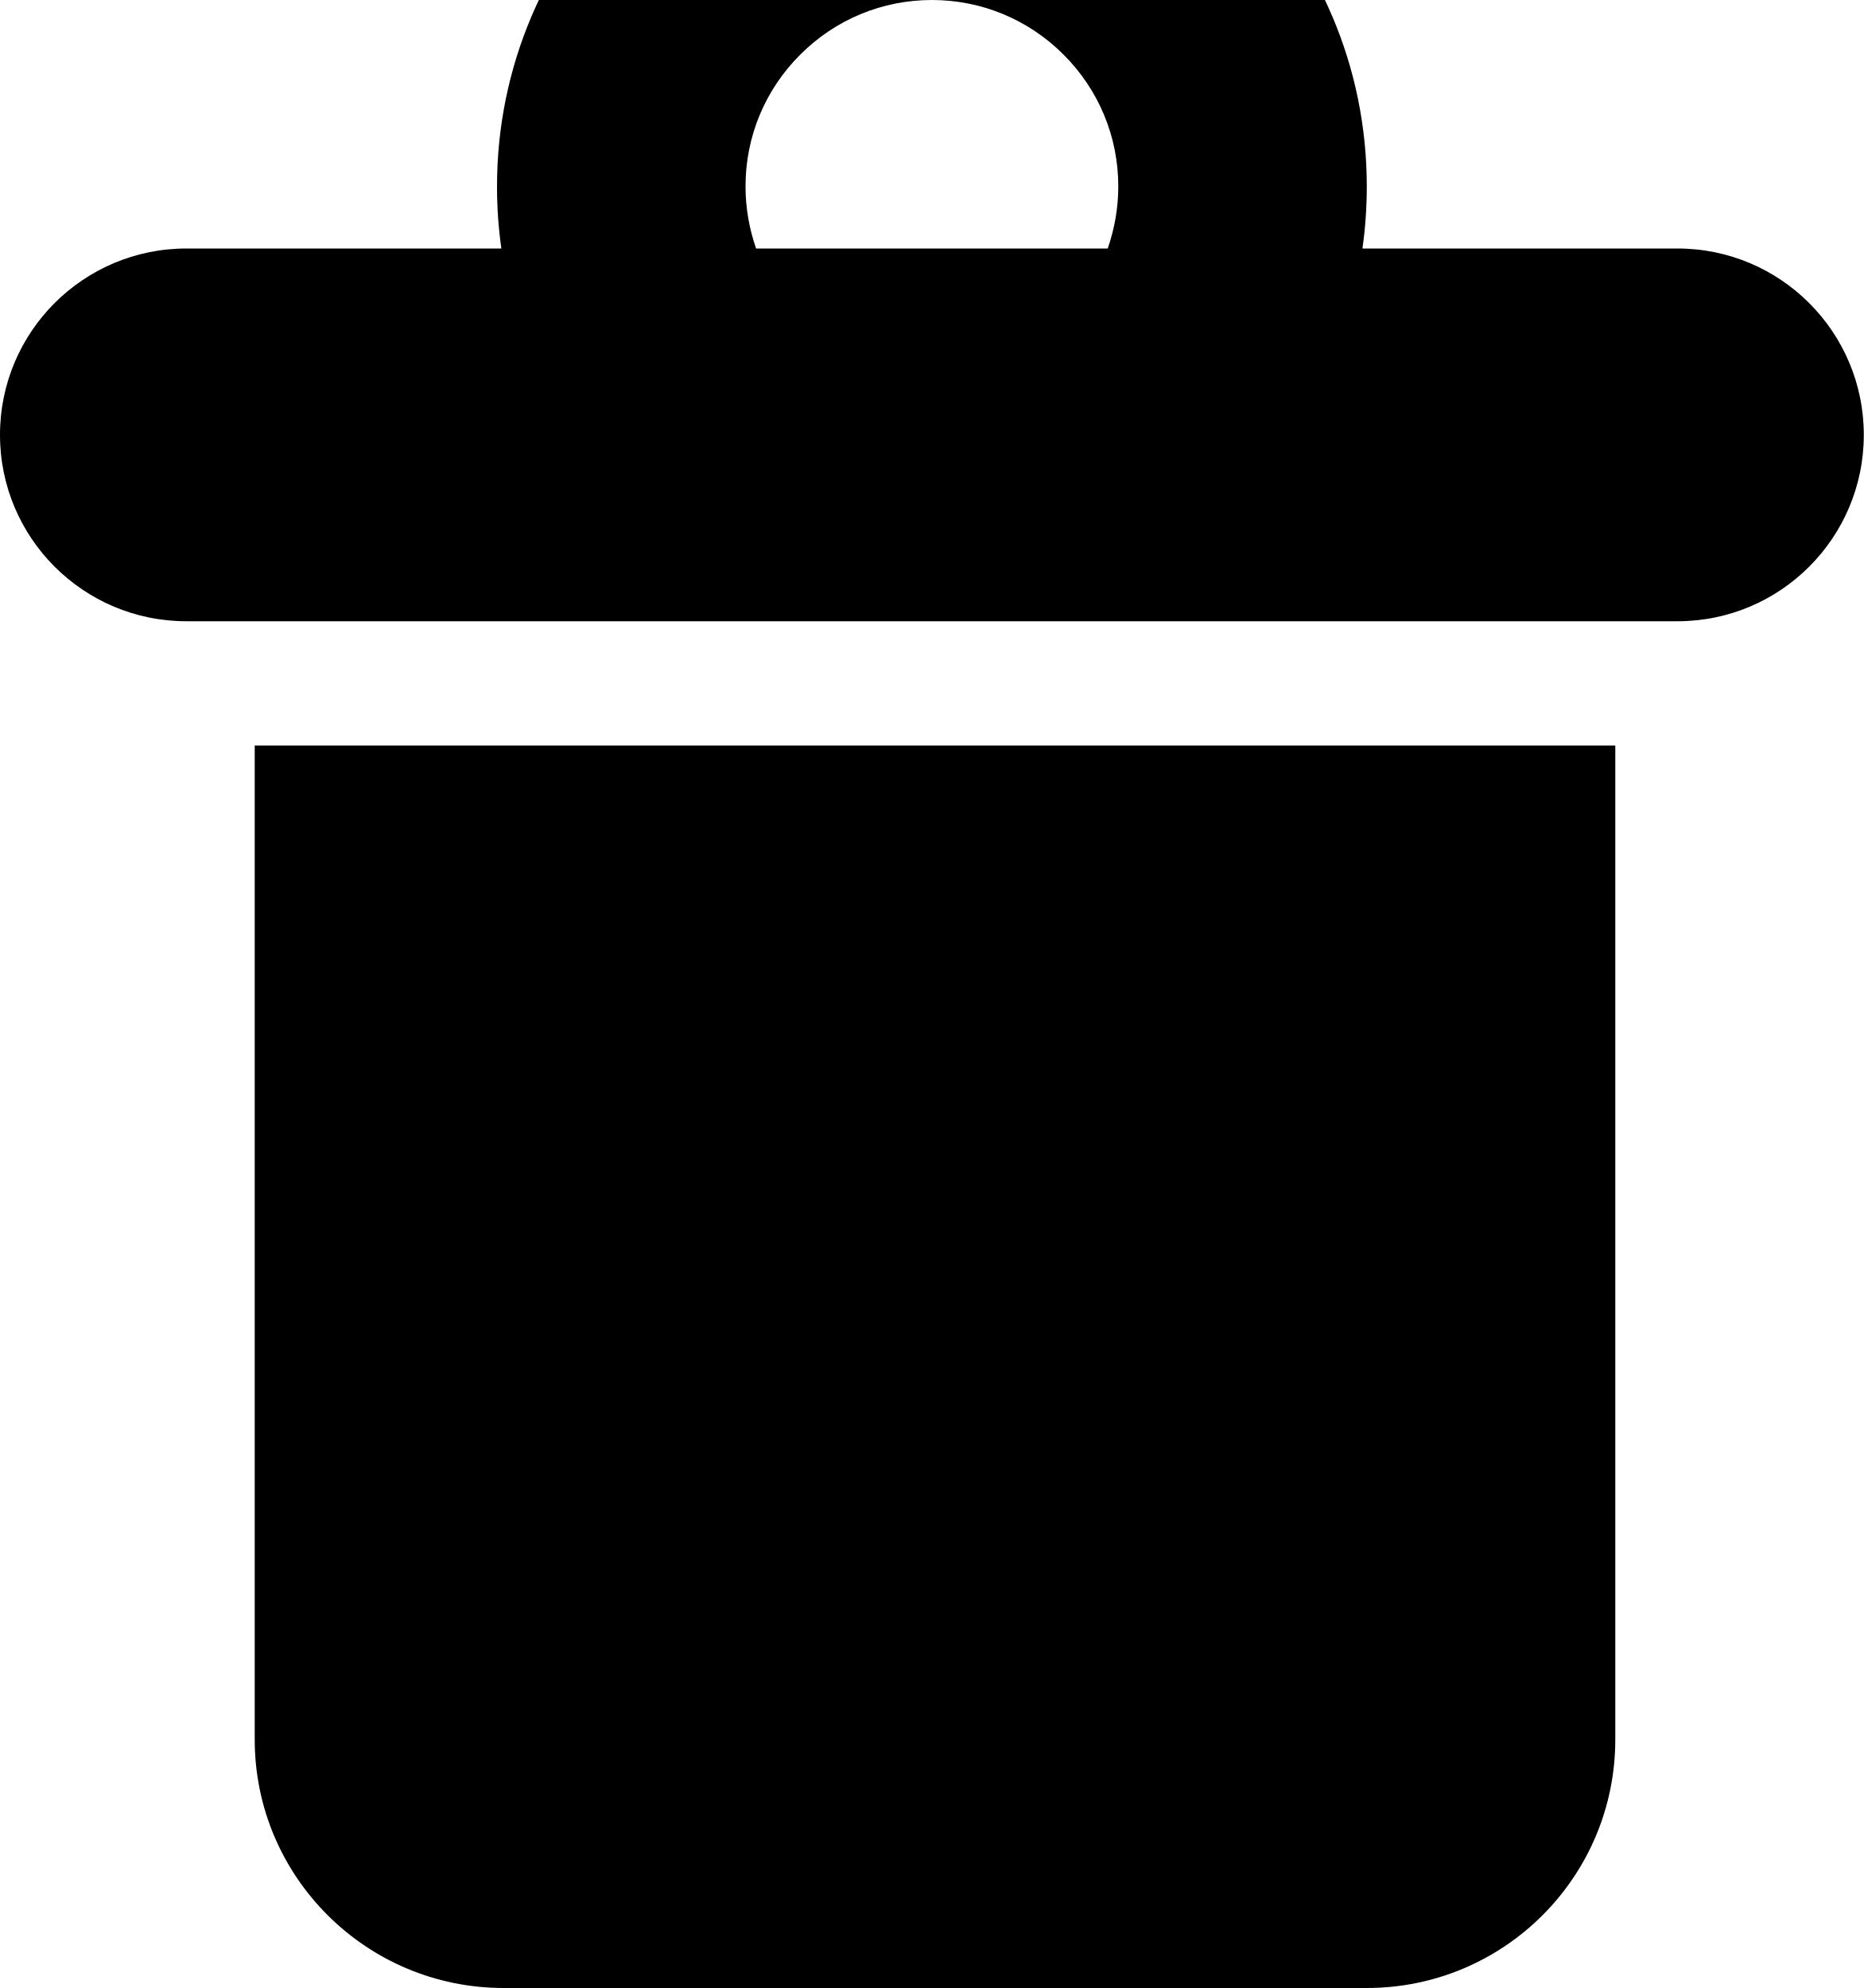
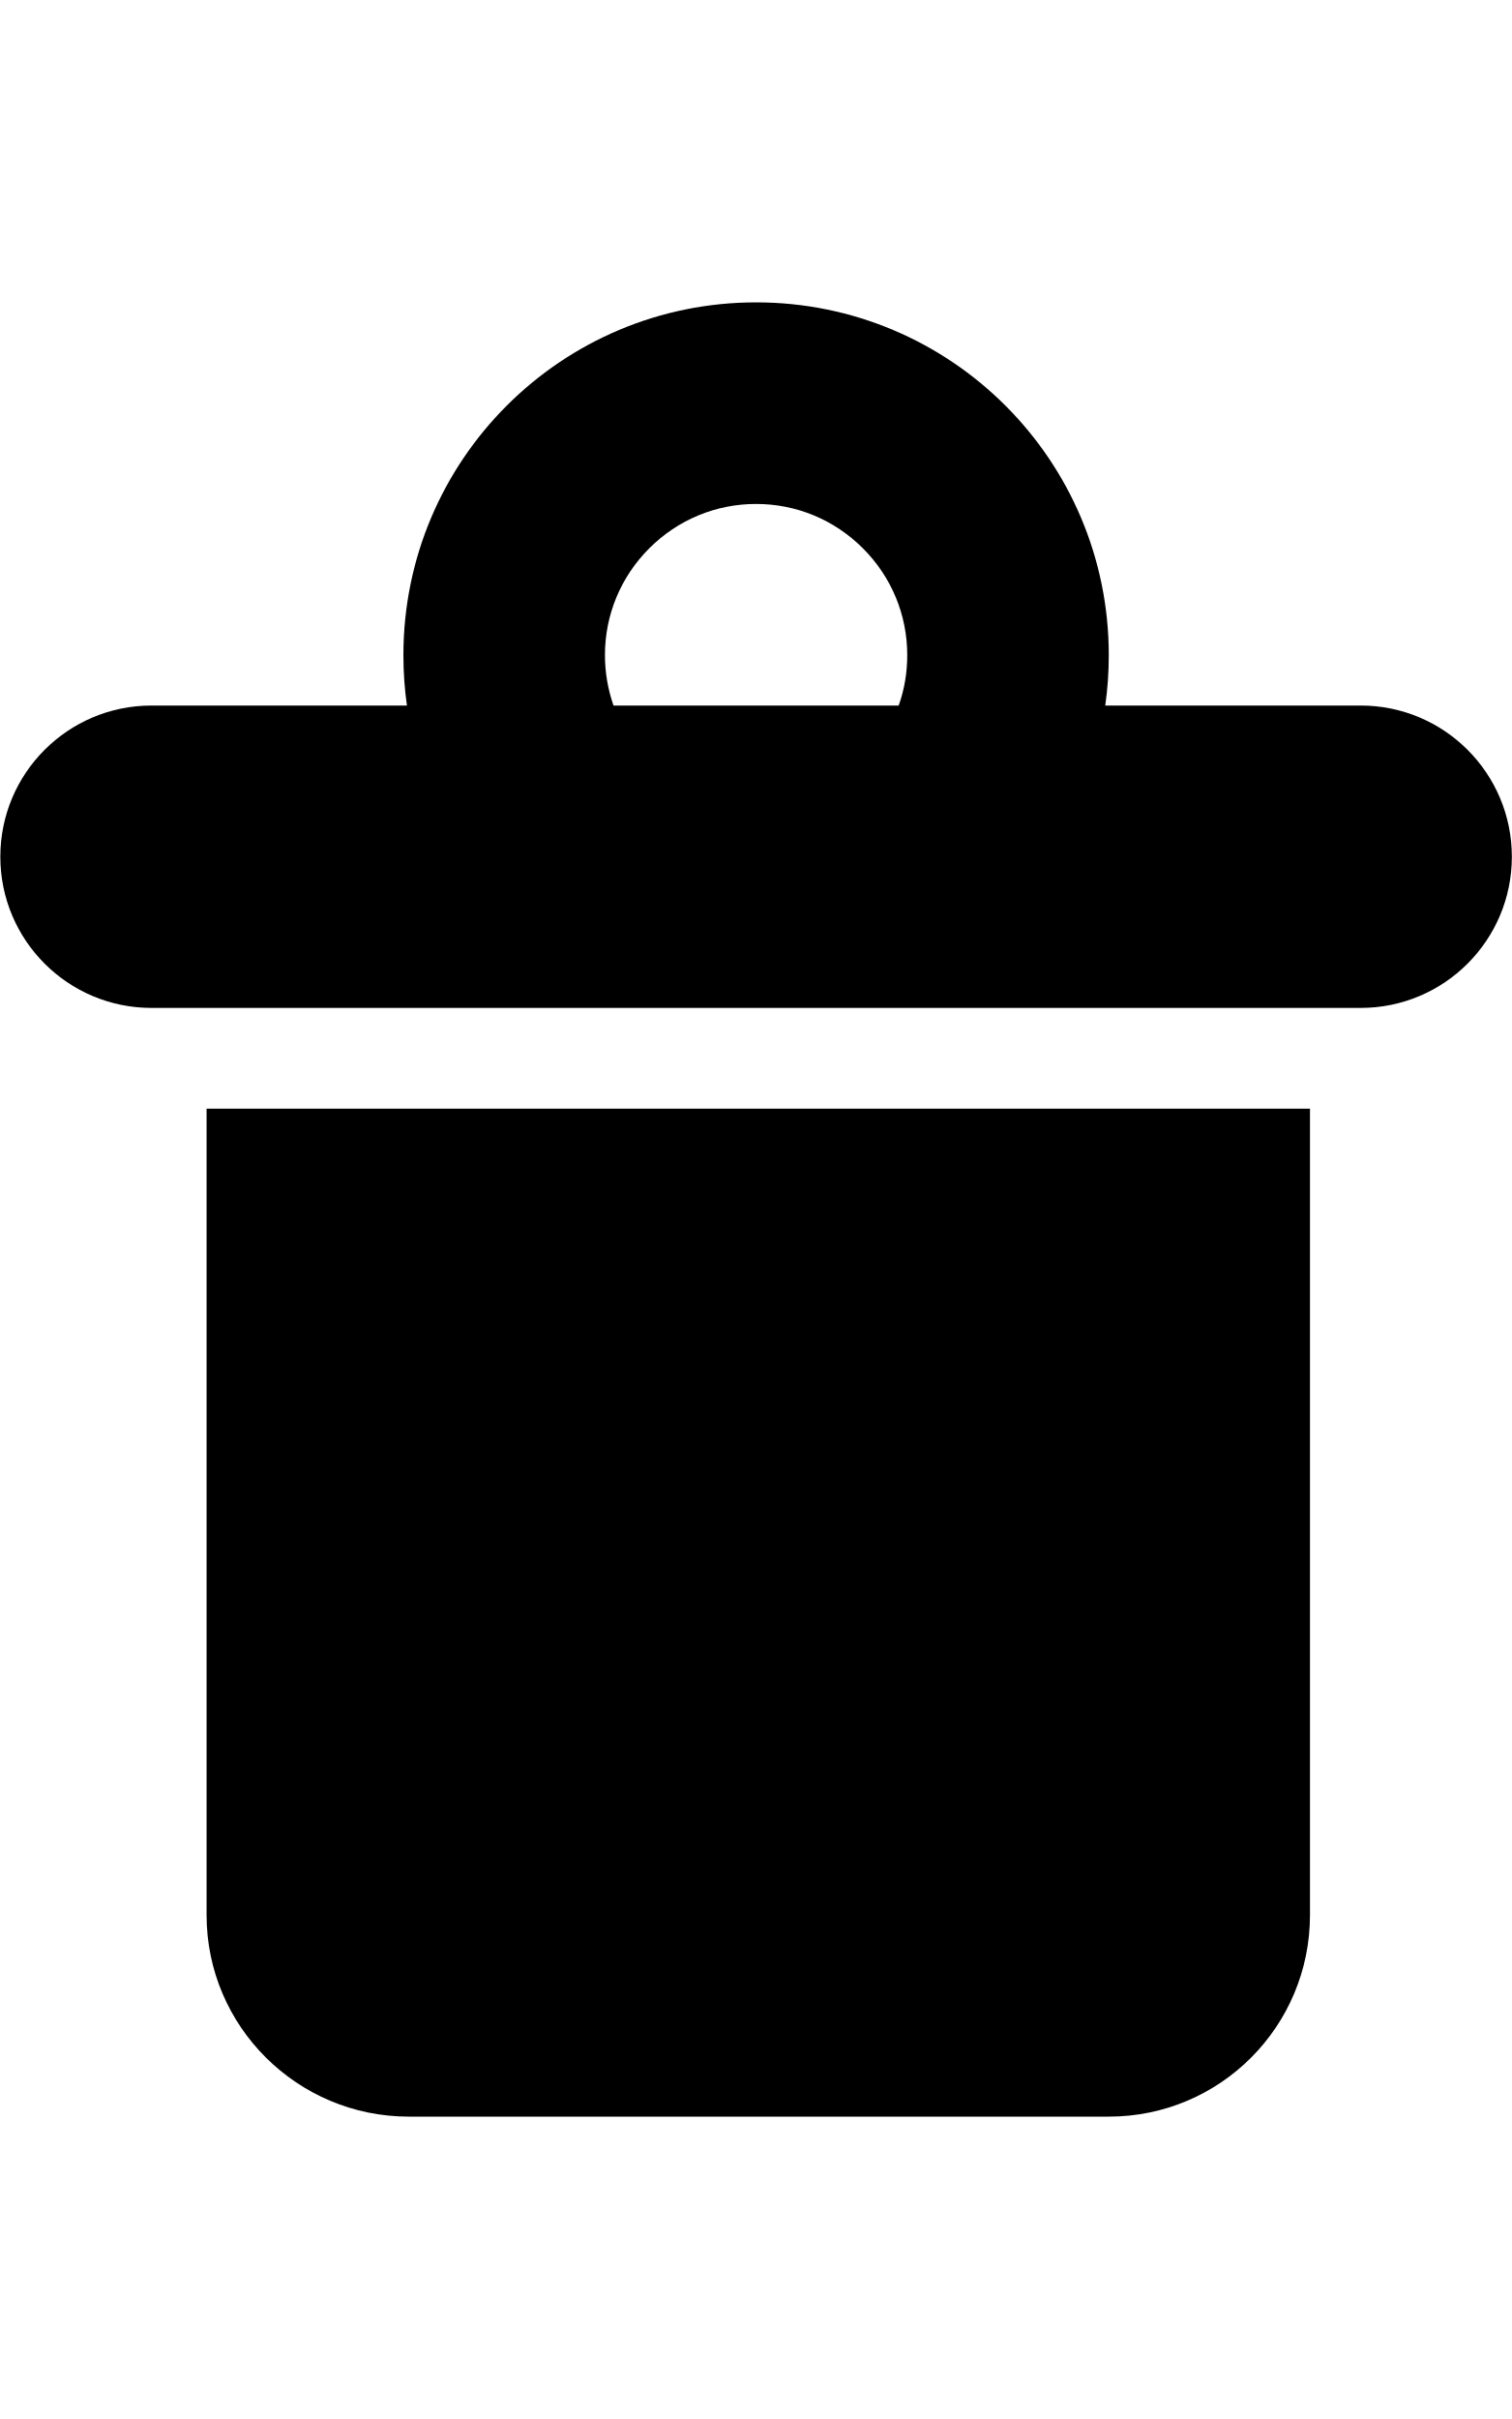
- <svg xmlns="http://www.w3.org/2000/svg" version="1.1" id="icon-" x="0px" y="0px" viewBox="0 0 900 960" style="enable-background:new 0 0 900 960;" xml:space="preserve">
-   <style type="text/css">
- 	.st0{fill-rule:evenodd;clip-rule:evenodd;}
- 	.st1{fill:#29ABE2;}
- 	.st2{fill-rule:evenodd;clip-rule:evenodd;fill:#181616;}
- 	.st3{fill:#FF0000;}
- </style>
-   <path id="trash" d="M123,360h657v480c0,66.3-53.7,120-120,120H243.2C176.9,960,123,906.3,123,840V360z M900,210  c0,49.7-40.3,90-90,90H90c-49.7,0-90-40.3-90-90s40.3-90,90-90h152.1c-1.4-9.8-2.1-19.8-2.1-30c0-116,94-210,210-210S660-26,660,90  c0,10.2-0.7,20.2-2.1,30H810C859.7,120,900,160.3,900,210z M540,90c0-24-9.4-46.6-26.4-63.6C496.6,9.4,474,0,450,0  s-46.6,9.4-63.6,26.4C369.4,43.4,360,66,360,90c0,10.4,1.8,20.5,5.1,30h169.8C538.2,110.5,540,100.4,540,90z" />
+ <svg xmlns="http://www.w3.org/2000/svg" version="1.1" id="icon-" x="0px" y="0px" viewBox="0 0 900 1440" enable-background="new 0 0 900 1440" xml:space="preserve">
+   <path id="trash" d="M123,660h657v480c0,66.3-53.5,120-119.8,120H243.4c-66.3,0-120.4-53.7-120.4-120V660z M900.2,510  c0,49.7-40.3,90-90,90h-720c-49.7,0-90-40.3-90-90s40.3-90,90-90h152.1c-1.4-9.8-2.1-19.8-2.1-30c0-116,94-210,210-210  s210,94,210,210c0,10.2-0.7,20.2-2.1,30h152.1C859.9,420,900.2,460.3,900.2,510z M540.2,390c0-24-9.4-46.6-26.4-63.6  c-17-17-39.6-26.4-63.6-26.4s-46.6,9.4-63.6,26.4c-17,17-26.4,39.6-26.4,63.6c0,10.4,1.8,20.5,5.1,30h169.8  C538.5,410.5,540.2,400.4,540.2,390z" />
</svg>
